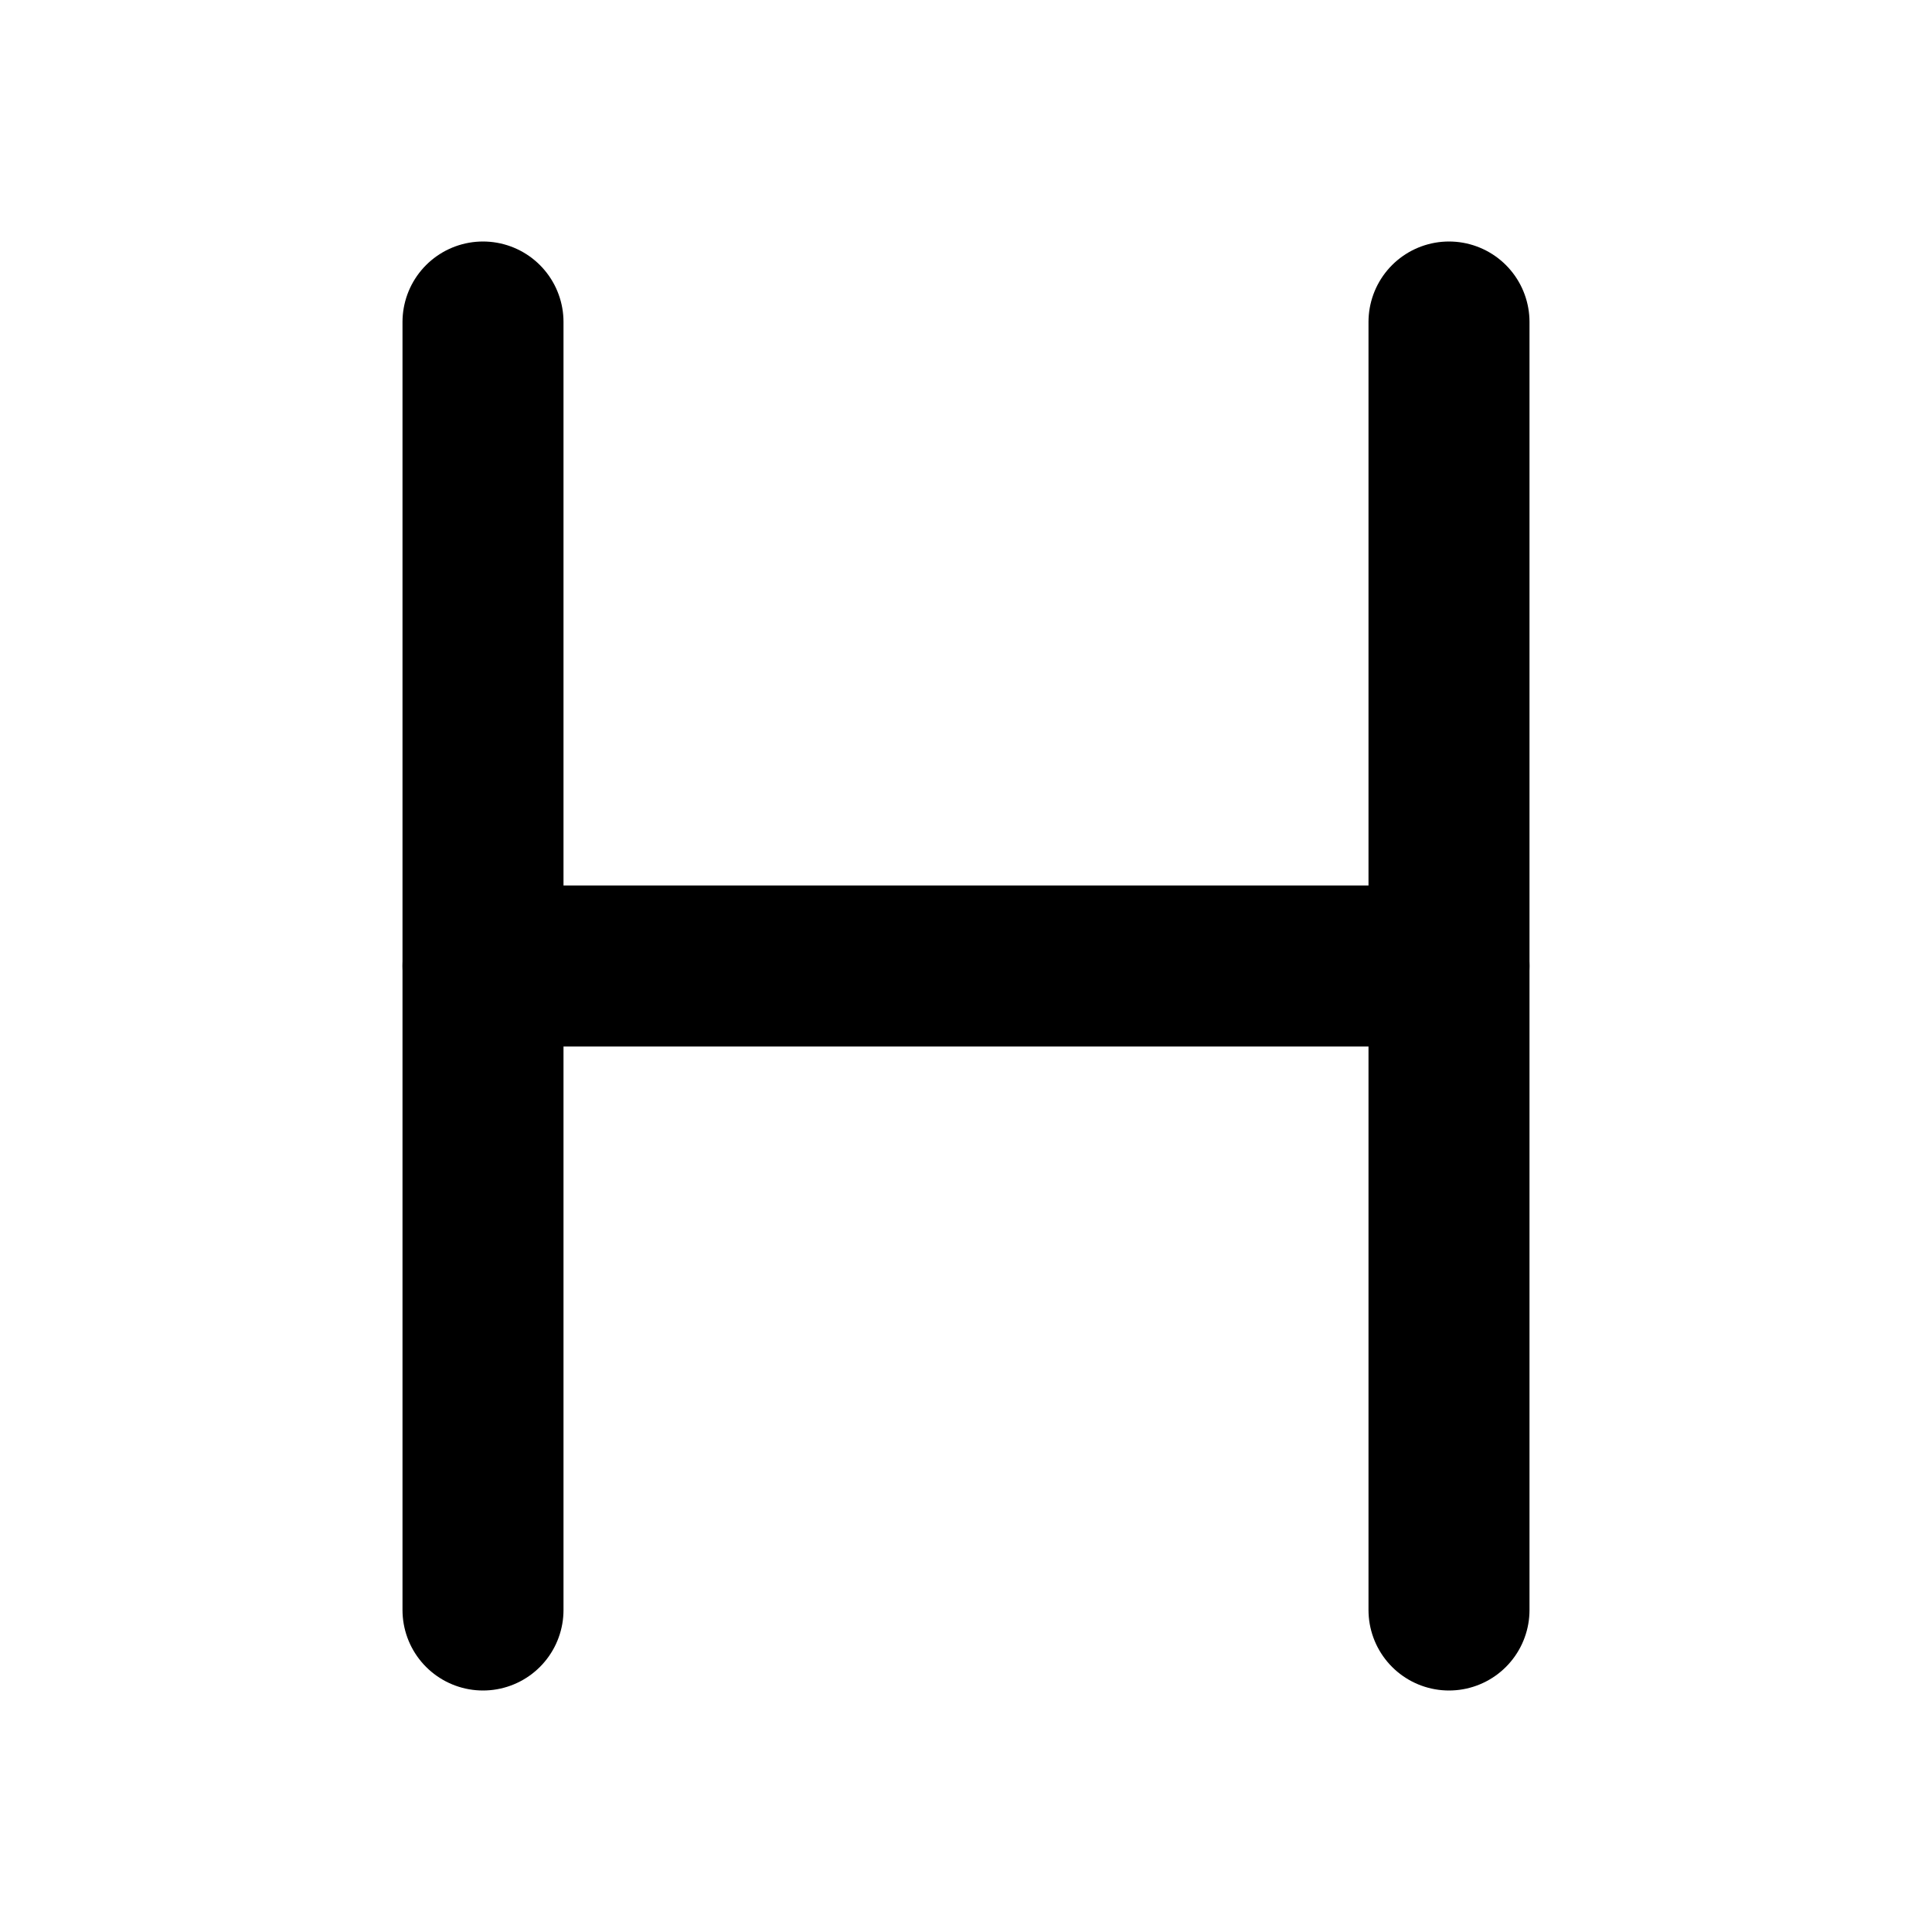
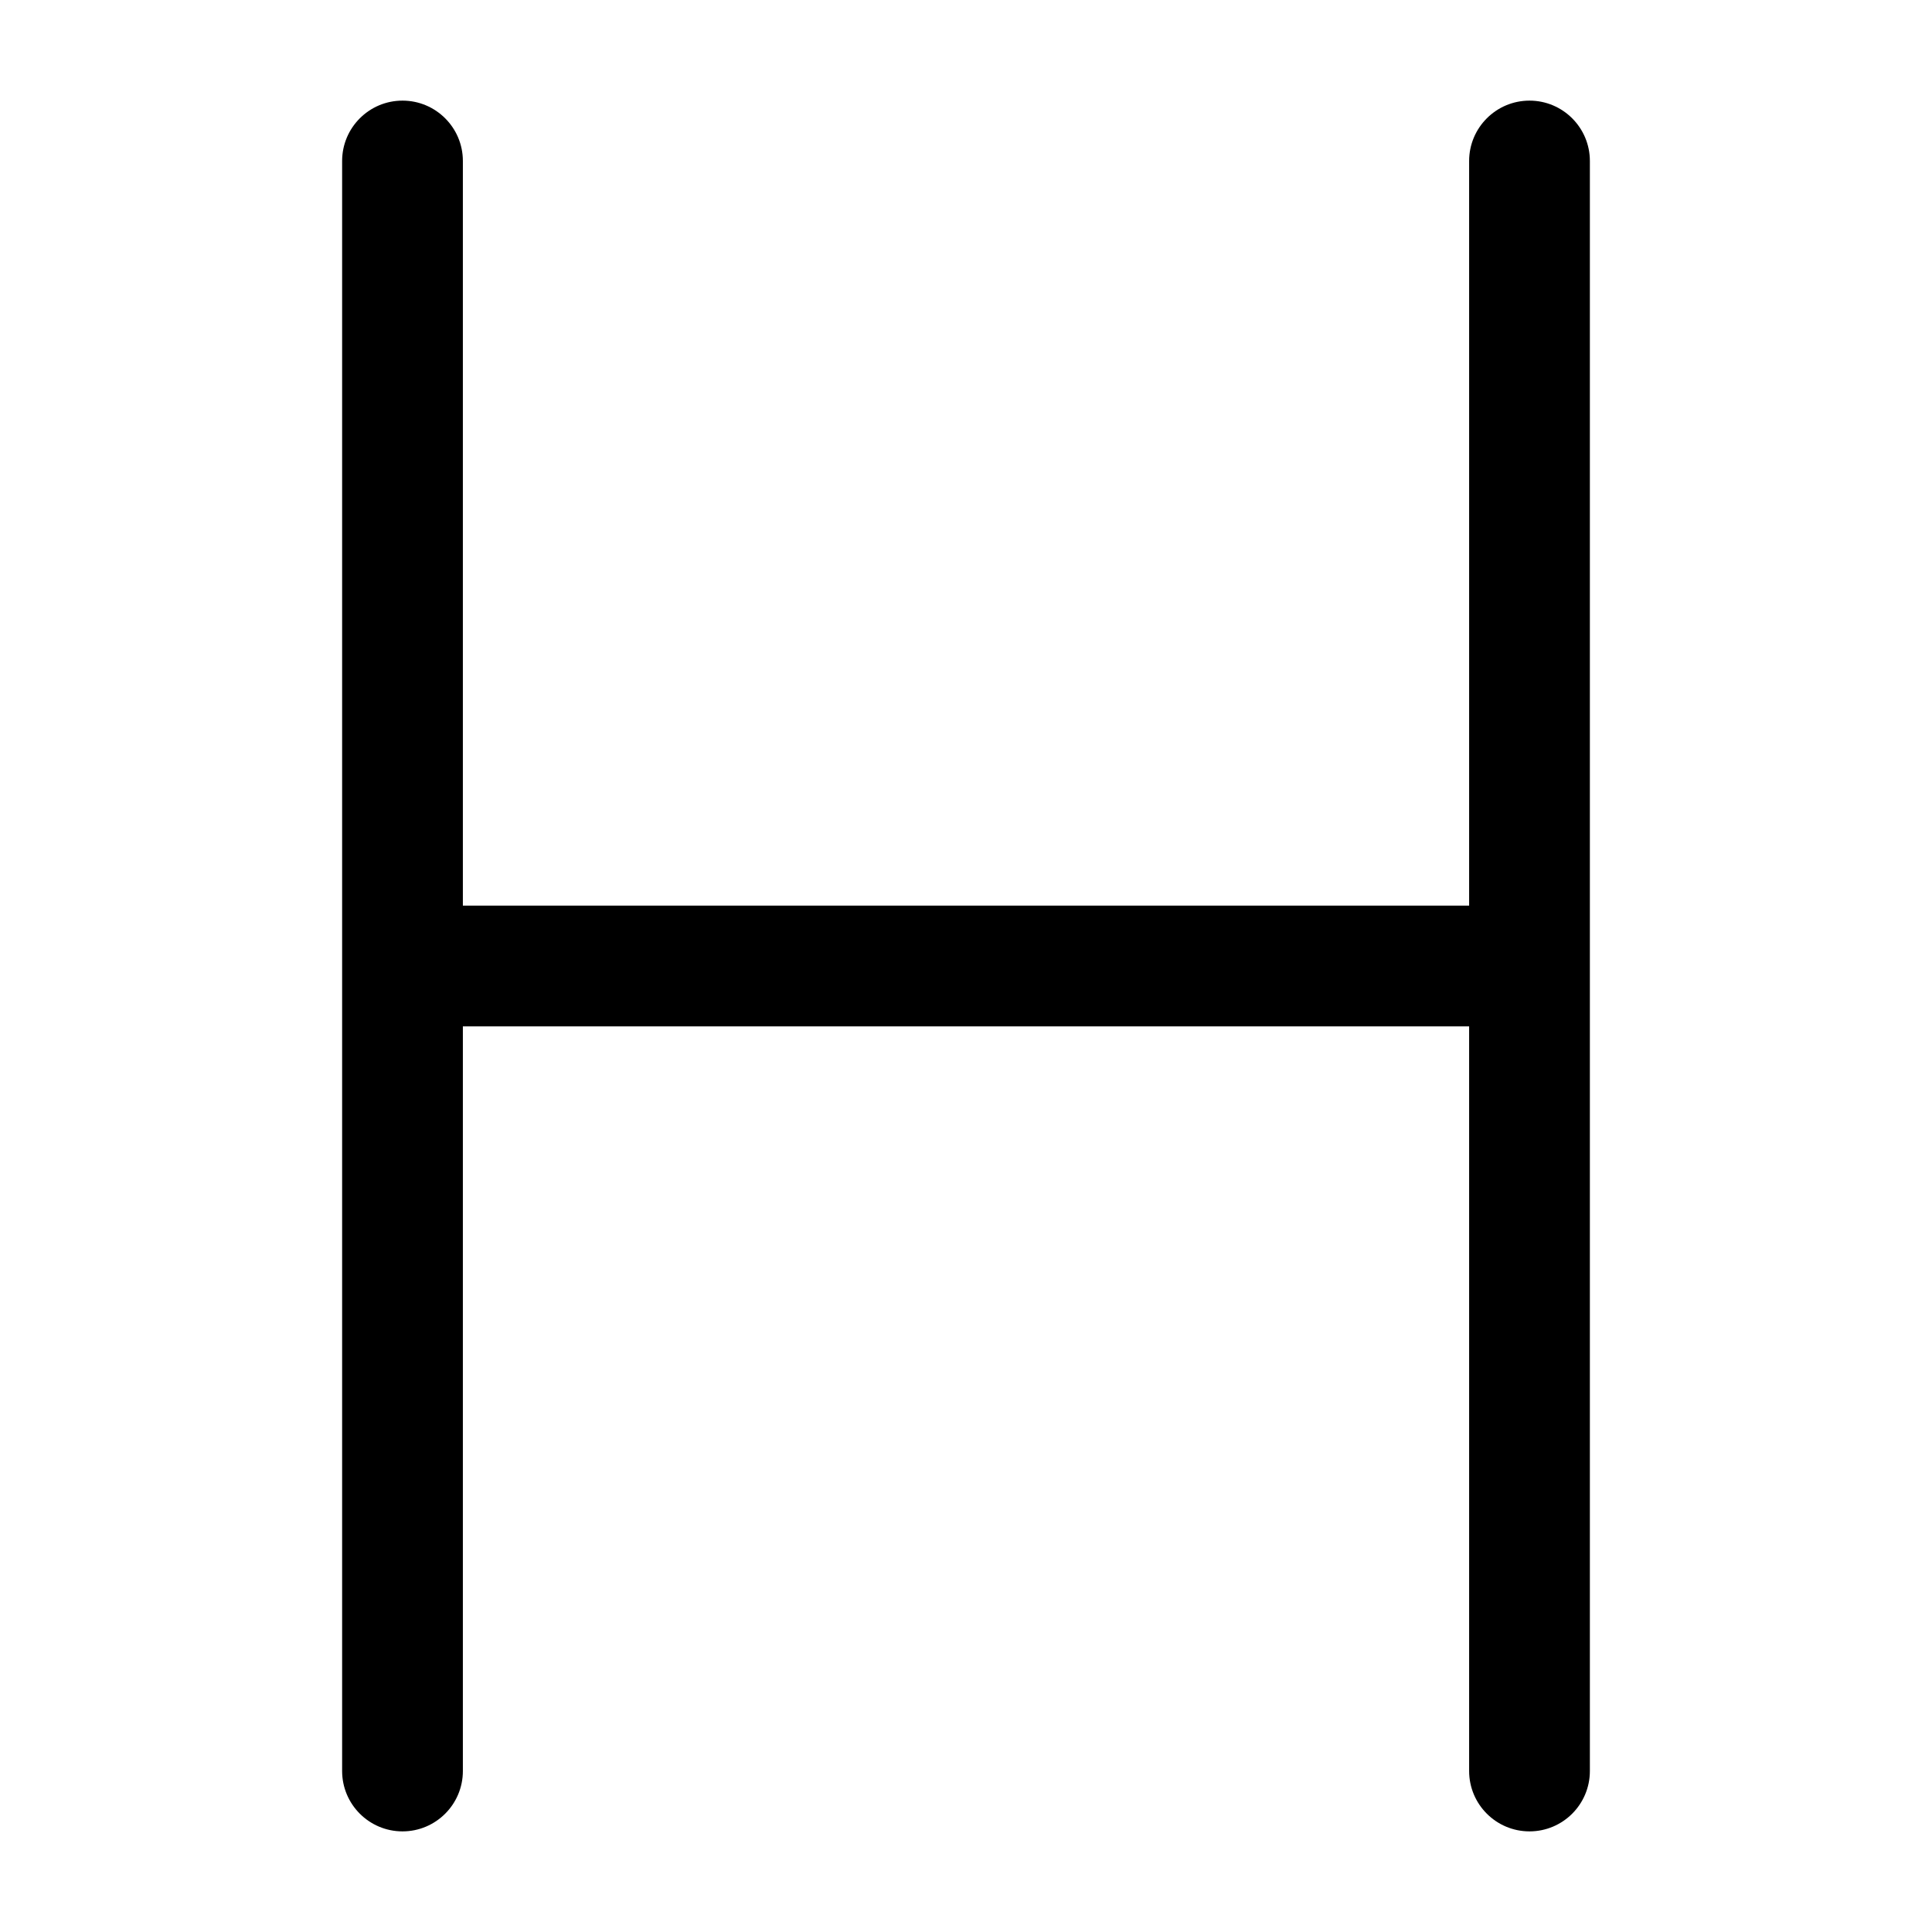
- <svg xmlns="http://www.w3.org/2000/svg" class="lucide lucide-heading" width="24" height="24" viewBox="0 0 24 24" fill="none" stroke="currentColor" stroke-width="2" stroke-linecap="round" stroke-linejoin="round">
-   <path d="M18 20V4" />
-   <path d="M6 12H18" />
-   <path d="M6 20V4" />
+ <svg xmlns="http://www.w3.org/2000/svg" width="24" height="24" viewBox="0 0 24 24">
+   <path fill="currentColor" d="M19 1.25C19.414 1.25 19.75 1.586 19.75 2V22C19.75 22.414 19.414 22.75 19 22.75C18.586 22.75 18.25 22.414 18.25 22V12.75H5.75V22C5.75 22.414 5.414 22.75 5 22.75C4.586 22.75 4.25 22.414 4.25 22V2C4.25 1.586 4.586 1.25 5 1.25C5.414 1.25 5.75 1.586 5.75 2V11.25H18.25V2C18.25 1.586 18.586 1.25 19 1.25Z" />
</svg>
